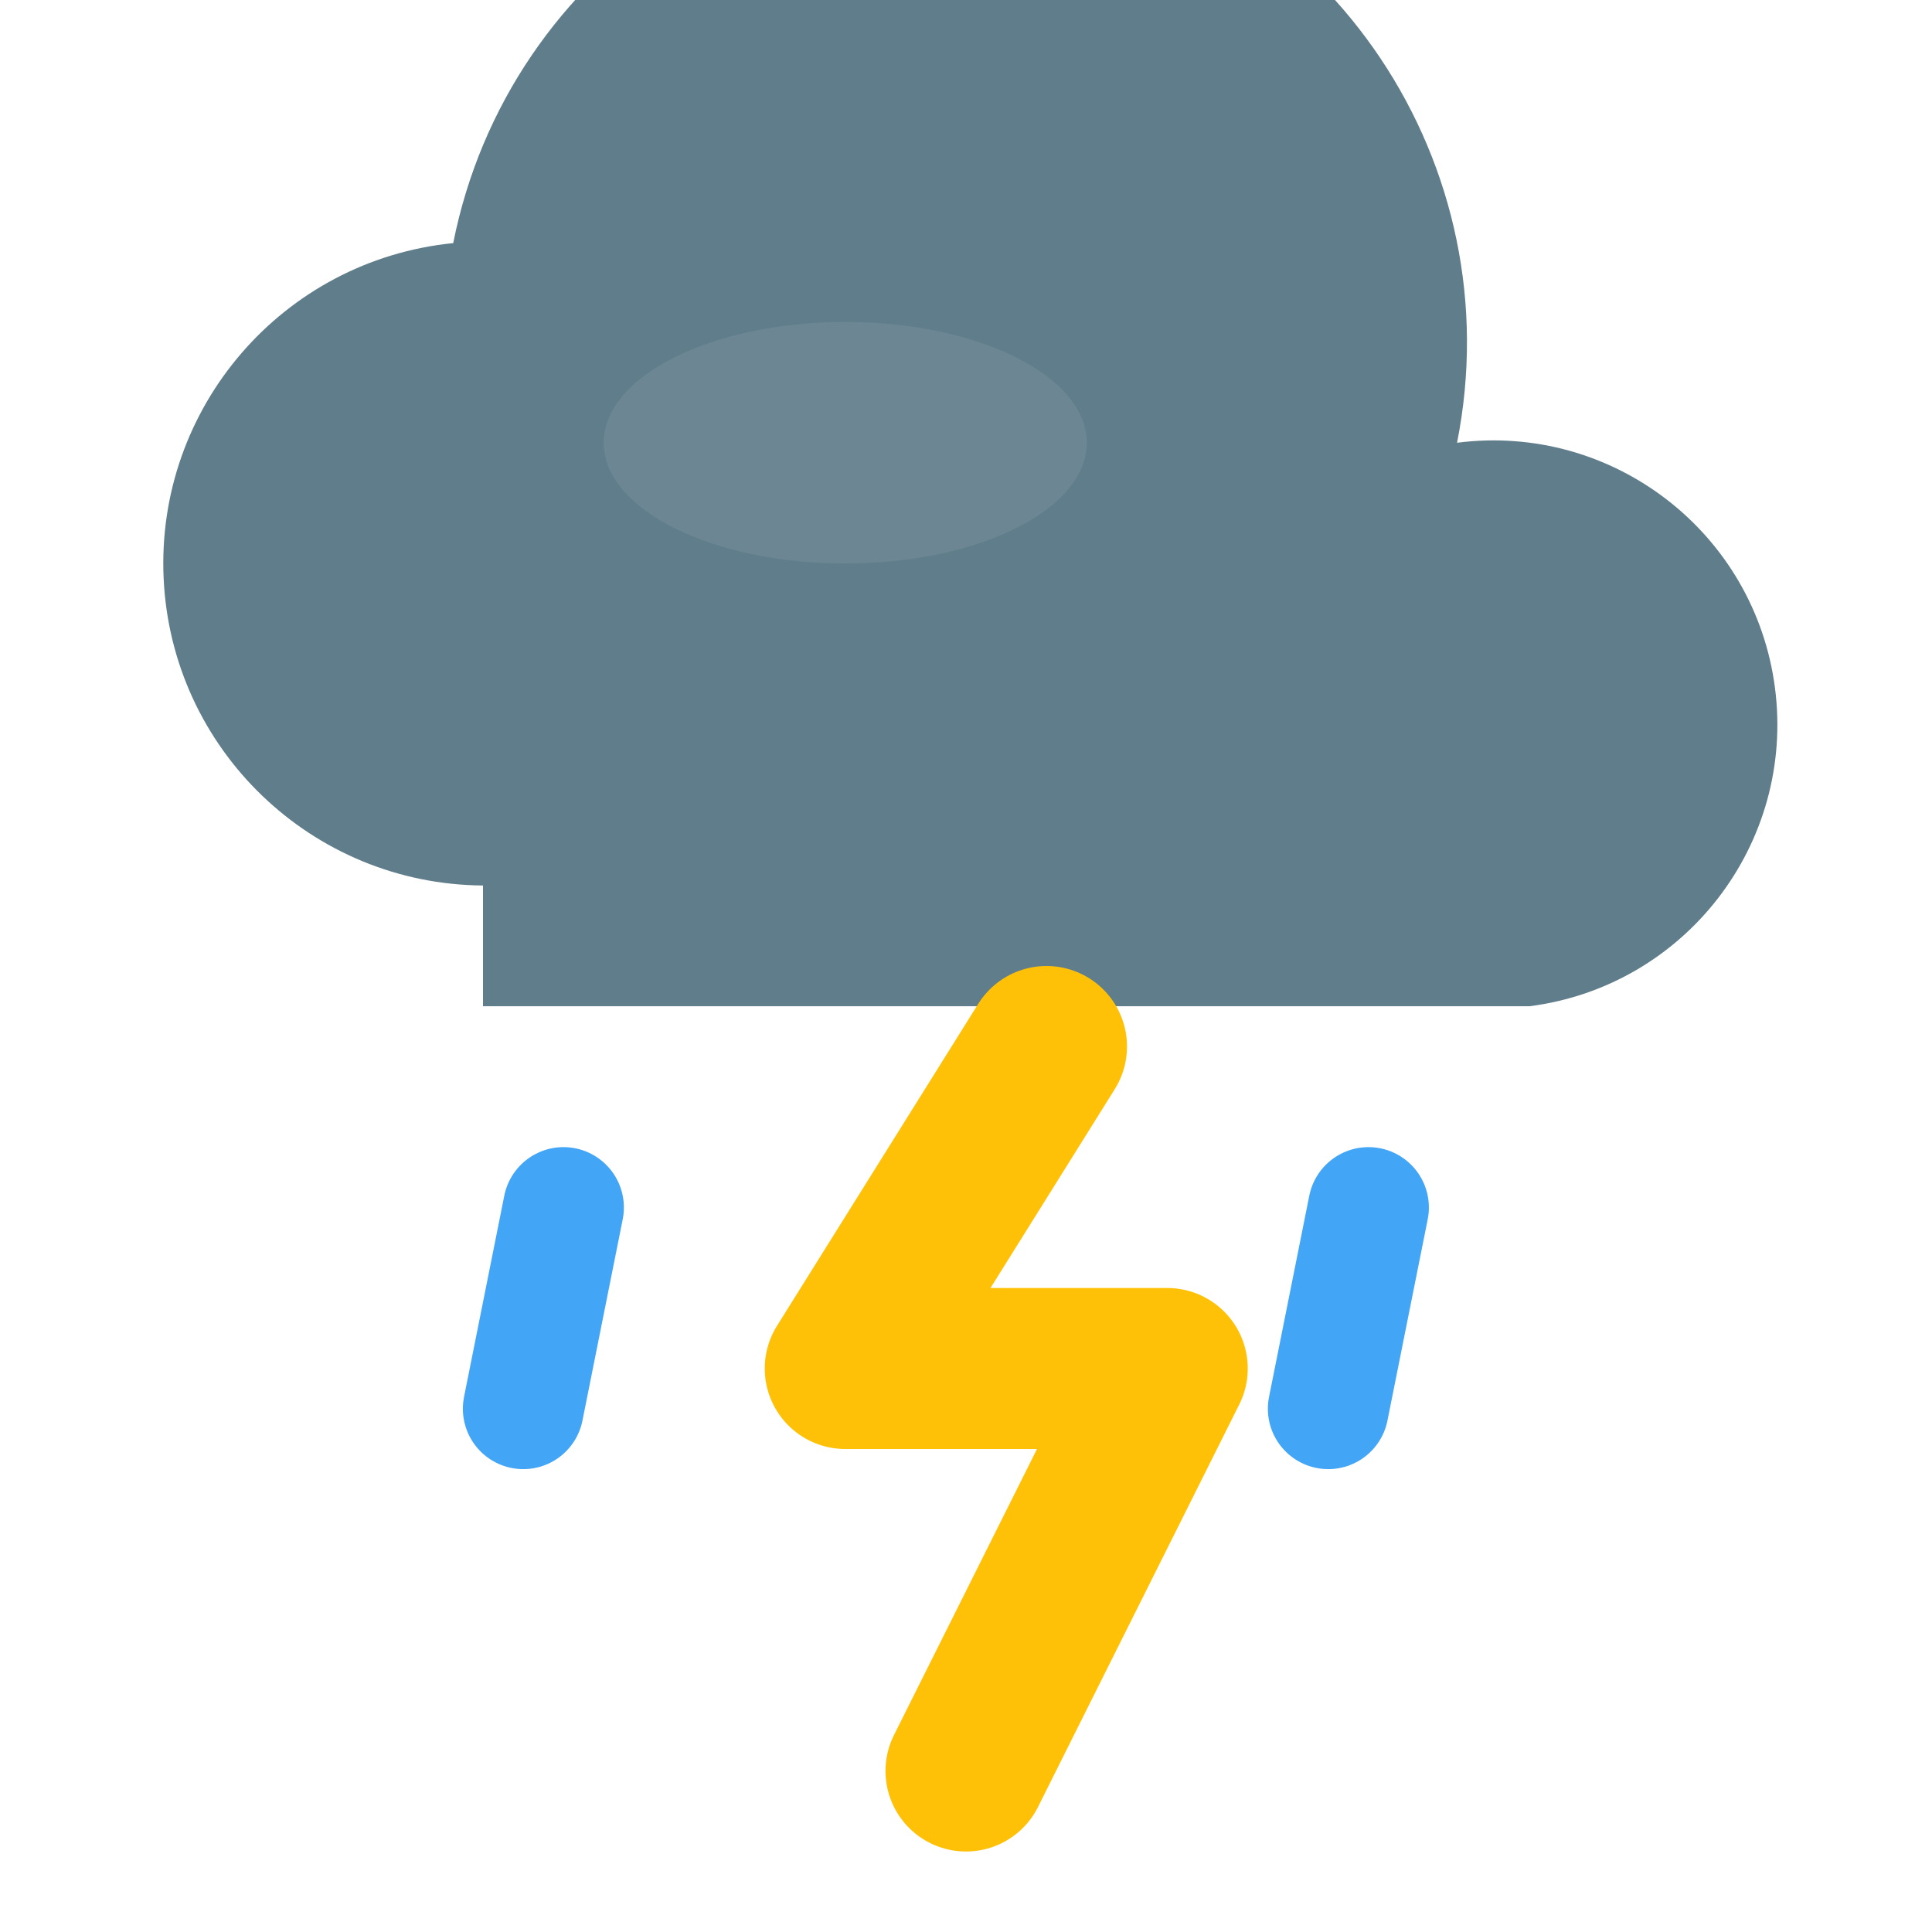
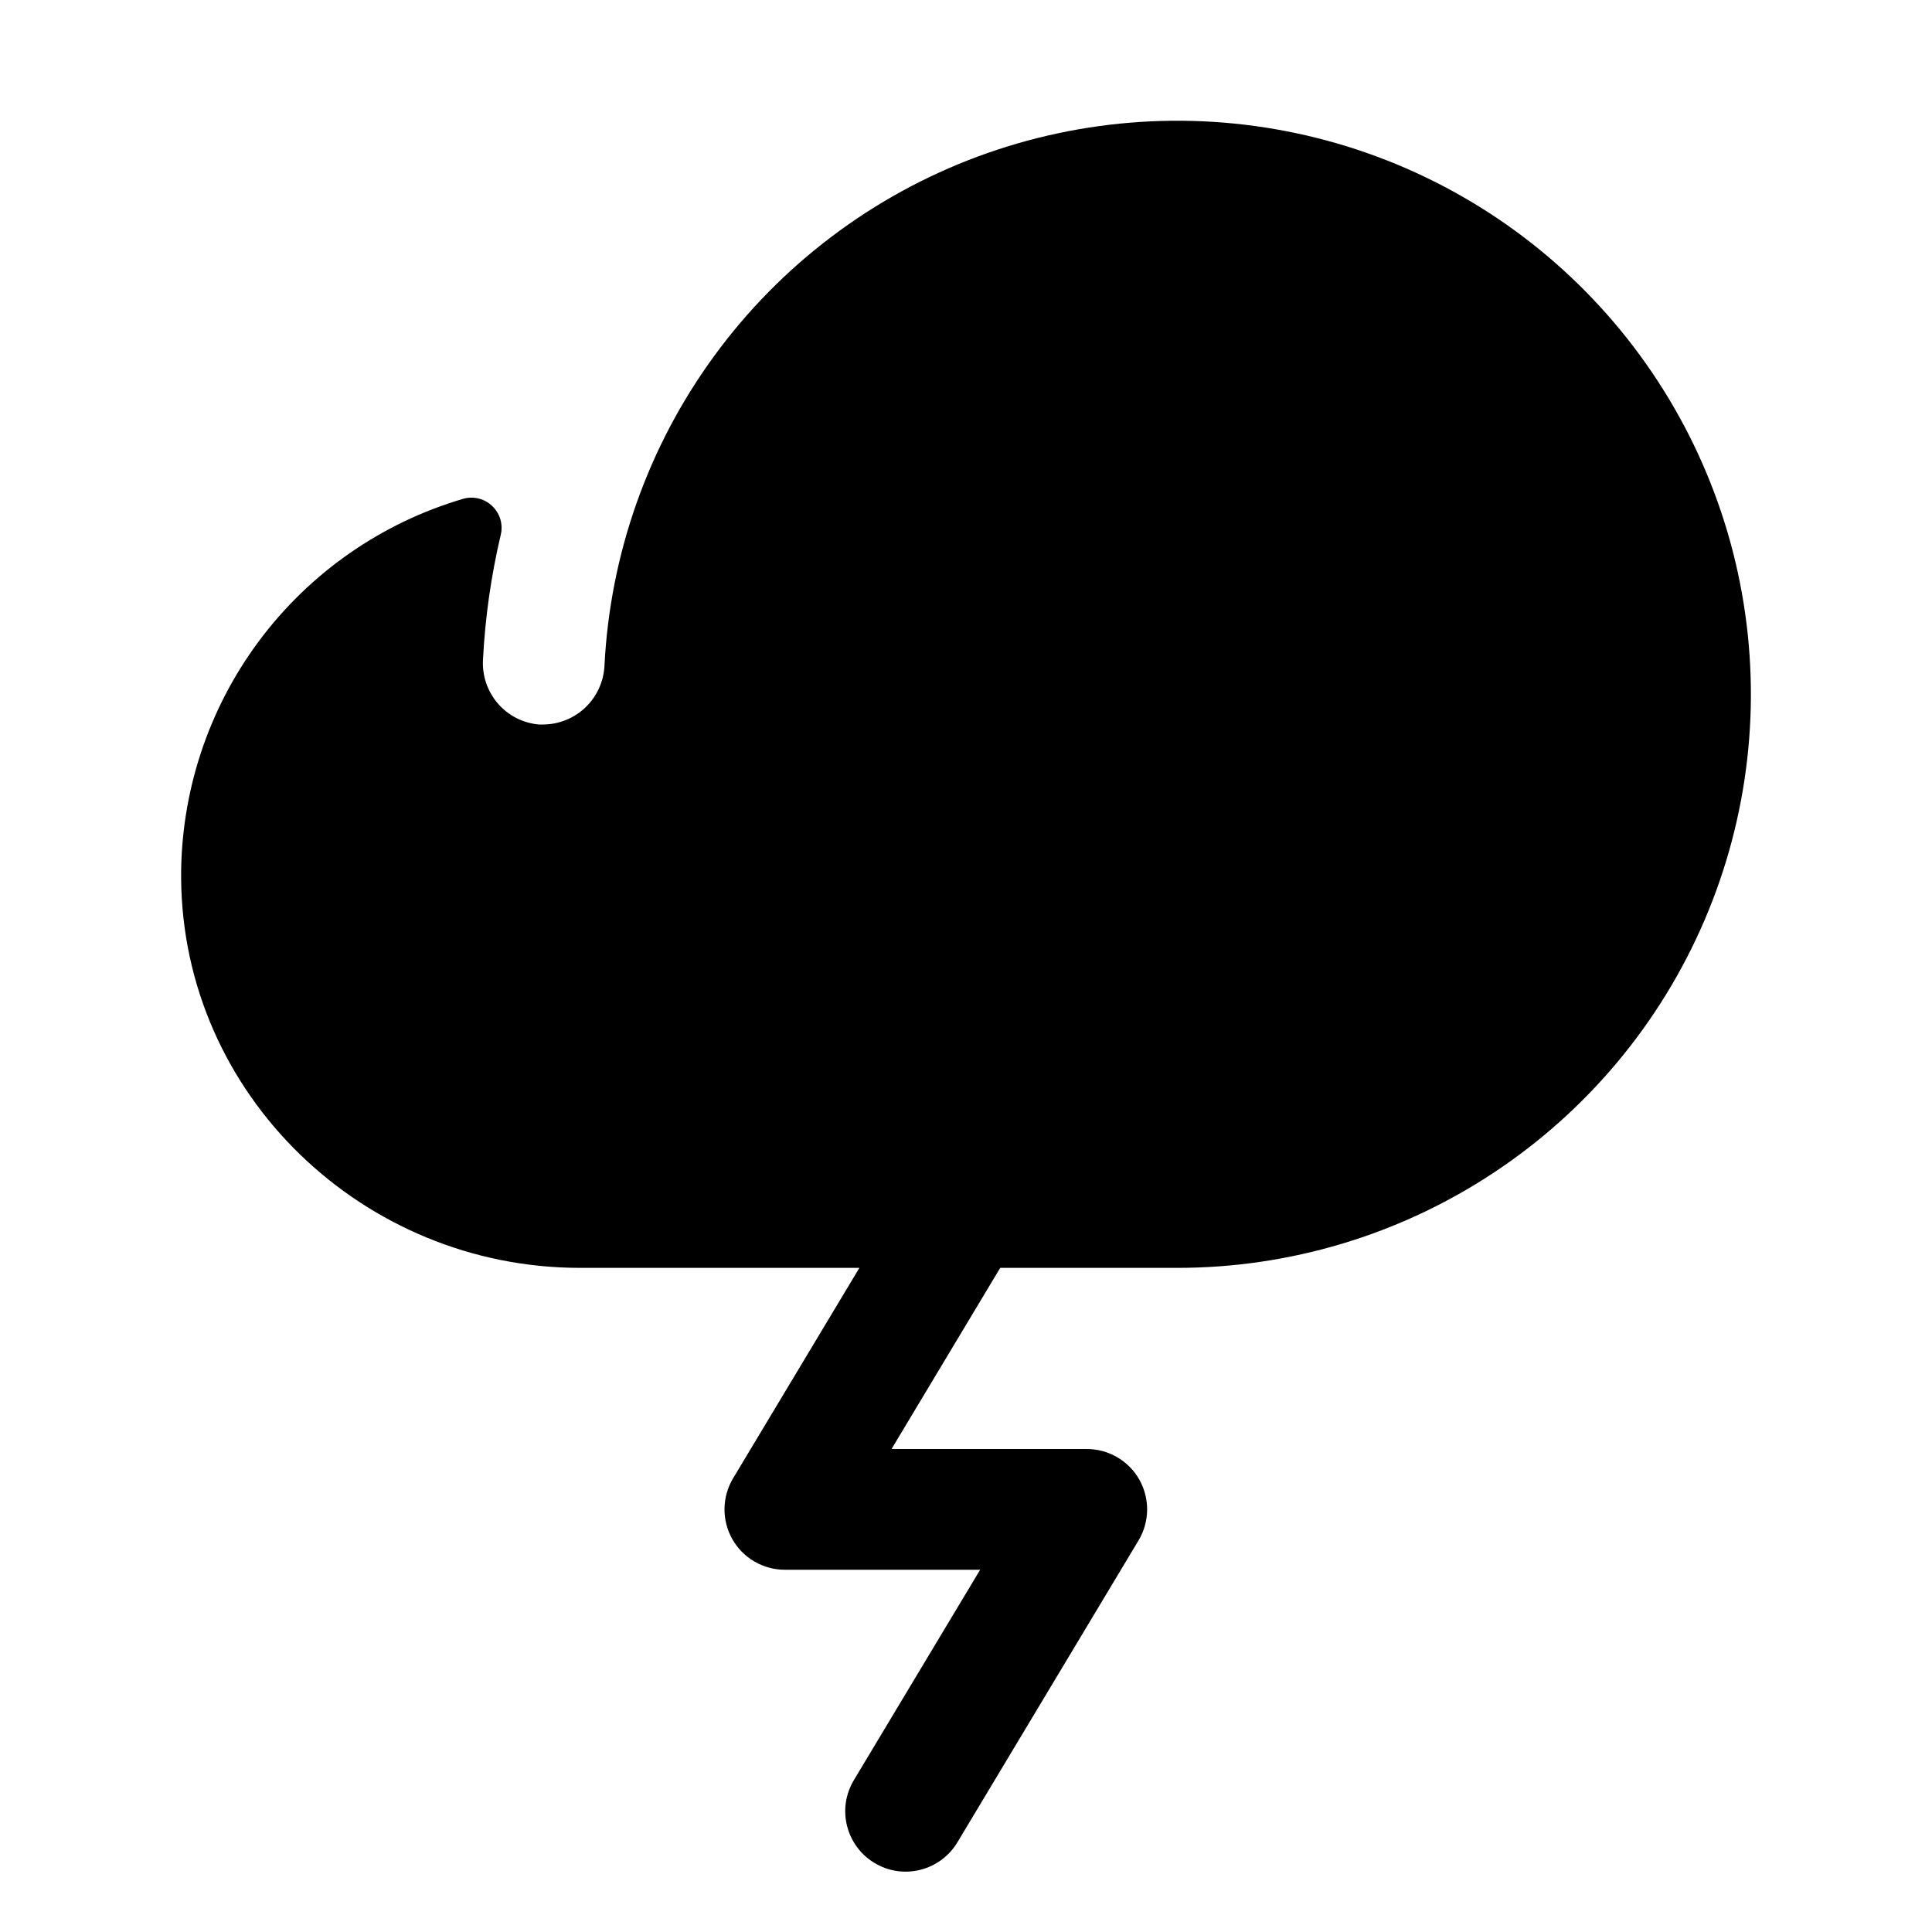
- <svg xmlns="http://www.w3.org/2000/svg" width="24" height="24" viewBox="0 0 24 24" fill="none">
-   <path d="M6 11a4 4 0 0 1-.37-7.98A5.5 5.5 0 0 1 18.1 5.5 3.5 3.5 0 0 1 19 12.5H6z" fill="#607D8B" />
-   <ellipse cx="10.5" cy="5.5" rx="3" ry="1.5" fill="#78909C" opacity="0.5" />
-   <path d="M13 13l-2.5 4h4l-2.5 5" stroke="#FFC107" stroke-width="2" stroke-linecap="round" stroke-linejoin="round" />
-   <line x1="7" y1="15" x2="6.5" y2="17.5" stroke="#42A5F5" stroke-width="1.5" stroke-linecap="round" />
-   <line x1="17" y1="15" x2="16.5" y2="17.5" stroke="#42A5F5" stroke-width="1.5" stroke-linecap="round" />
+ <svg xmlns="http://www.w3.org/2000/svg" width="28" height="28" viewBox="0 0 28 28" fill="none">
+   <path d="M17.063 18.375H14.496L12.921 21H15.75C15.905 21 16.057 21.041 16.191 21.119C16.325 21.197 16.436 21.309 16.512 21.444C16.588 21.579 16.627 21.732 16.625 21.886C16.623 22.041 16.58 22.193 16.5 22.326L13.875 26.701C13.816 26.799 13.738 26.885 13.646 26.953C13.553 27.022 13.448 27.071 13.337 27.099C13.226 27.127 13.11 27.133 12.996 27.116C12.882 27.099 12.773 27.059 12.675 27C12.576 26.941 12.49 26.863 12.422 26.771C12.353 26.678 12.304 26.573 12.276 26.462C12.248 26.35 12.242 26.235 12.259 26.121C12.276 26.007 12.316 25.898 12.375 25.799L14.205 22.75H11.375C11.22 22.75 11.068 22.709 10.934 22.631C10.8 22.553 10.69 22.441 10.613 22.306C10.537 22.171 10.498 22.018 10.5 21.864C10.502 21.709 10.545 21.557 10.625 21.424L12.455 18.375H8.408C5.263 18.375 2.647 15.867 2.625 12.727C2.618 11.492 3.013 10.287 3.749 9.296C4.486 8.304 5.525 7.579 6.71 7.23C6.784 7.208 6.862 7.207 6.936 7.225C7.01 7.243 7.079 7.281 7.134 7.334C7.189 7.387 7.23 7.453 7.252 7.527C7.273 7.6 7.275 7.678 7.257 7.753C7.117 8.345 7.031 8.95 7 9.558C6.986 9.79 7.063 10.018 7.214 10.194C7.365 10.37 7.579 10.48 7.811 10.5H7.876C8.103 10.498 8.321 10.409 8.485 10.252C8.649 10.095 8.747 9.882 8.76 9.656C8.84 8.031 9.394 6.465 10.355 5.153C11.316 3.84 12.641 2.838 14.165 2.271C15.69 1.704 17.348 1.597 18.933 1.963C20.518 2.329 21.961 3.152 23.082 4.33C24.204 5.508 24.956 6.99 25.244 8.591C25.532 10.192 25.344 11.842 24.703 13.337C24.062 14.832 22.996 16.107 21.638 17.002C20.28 17.898 18.689 18.375 17.063 18.375Z" fill="currentColor" />
</svg>
